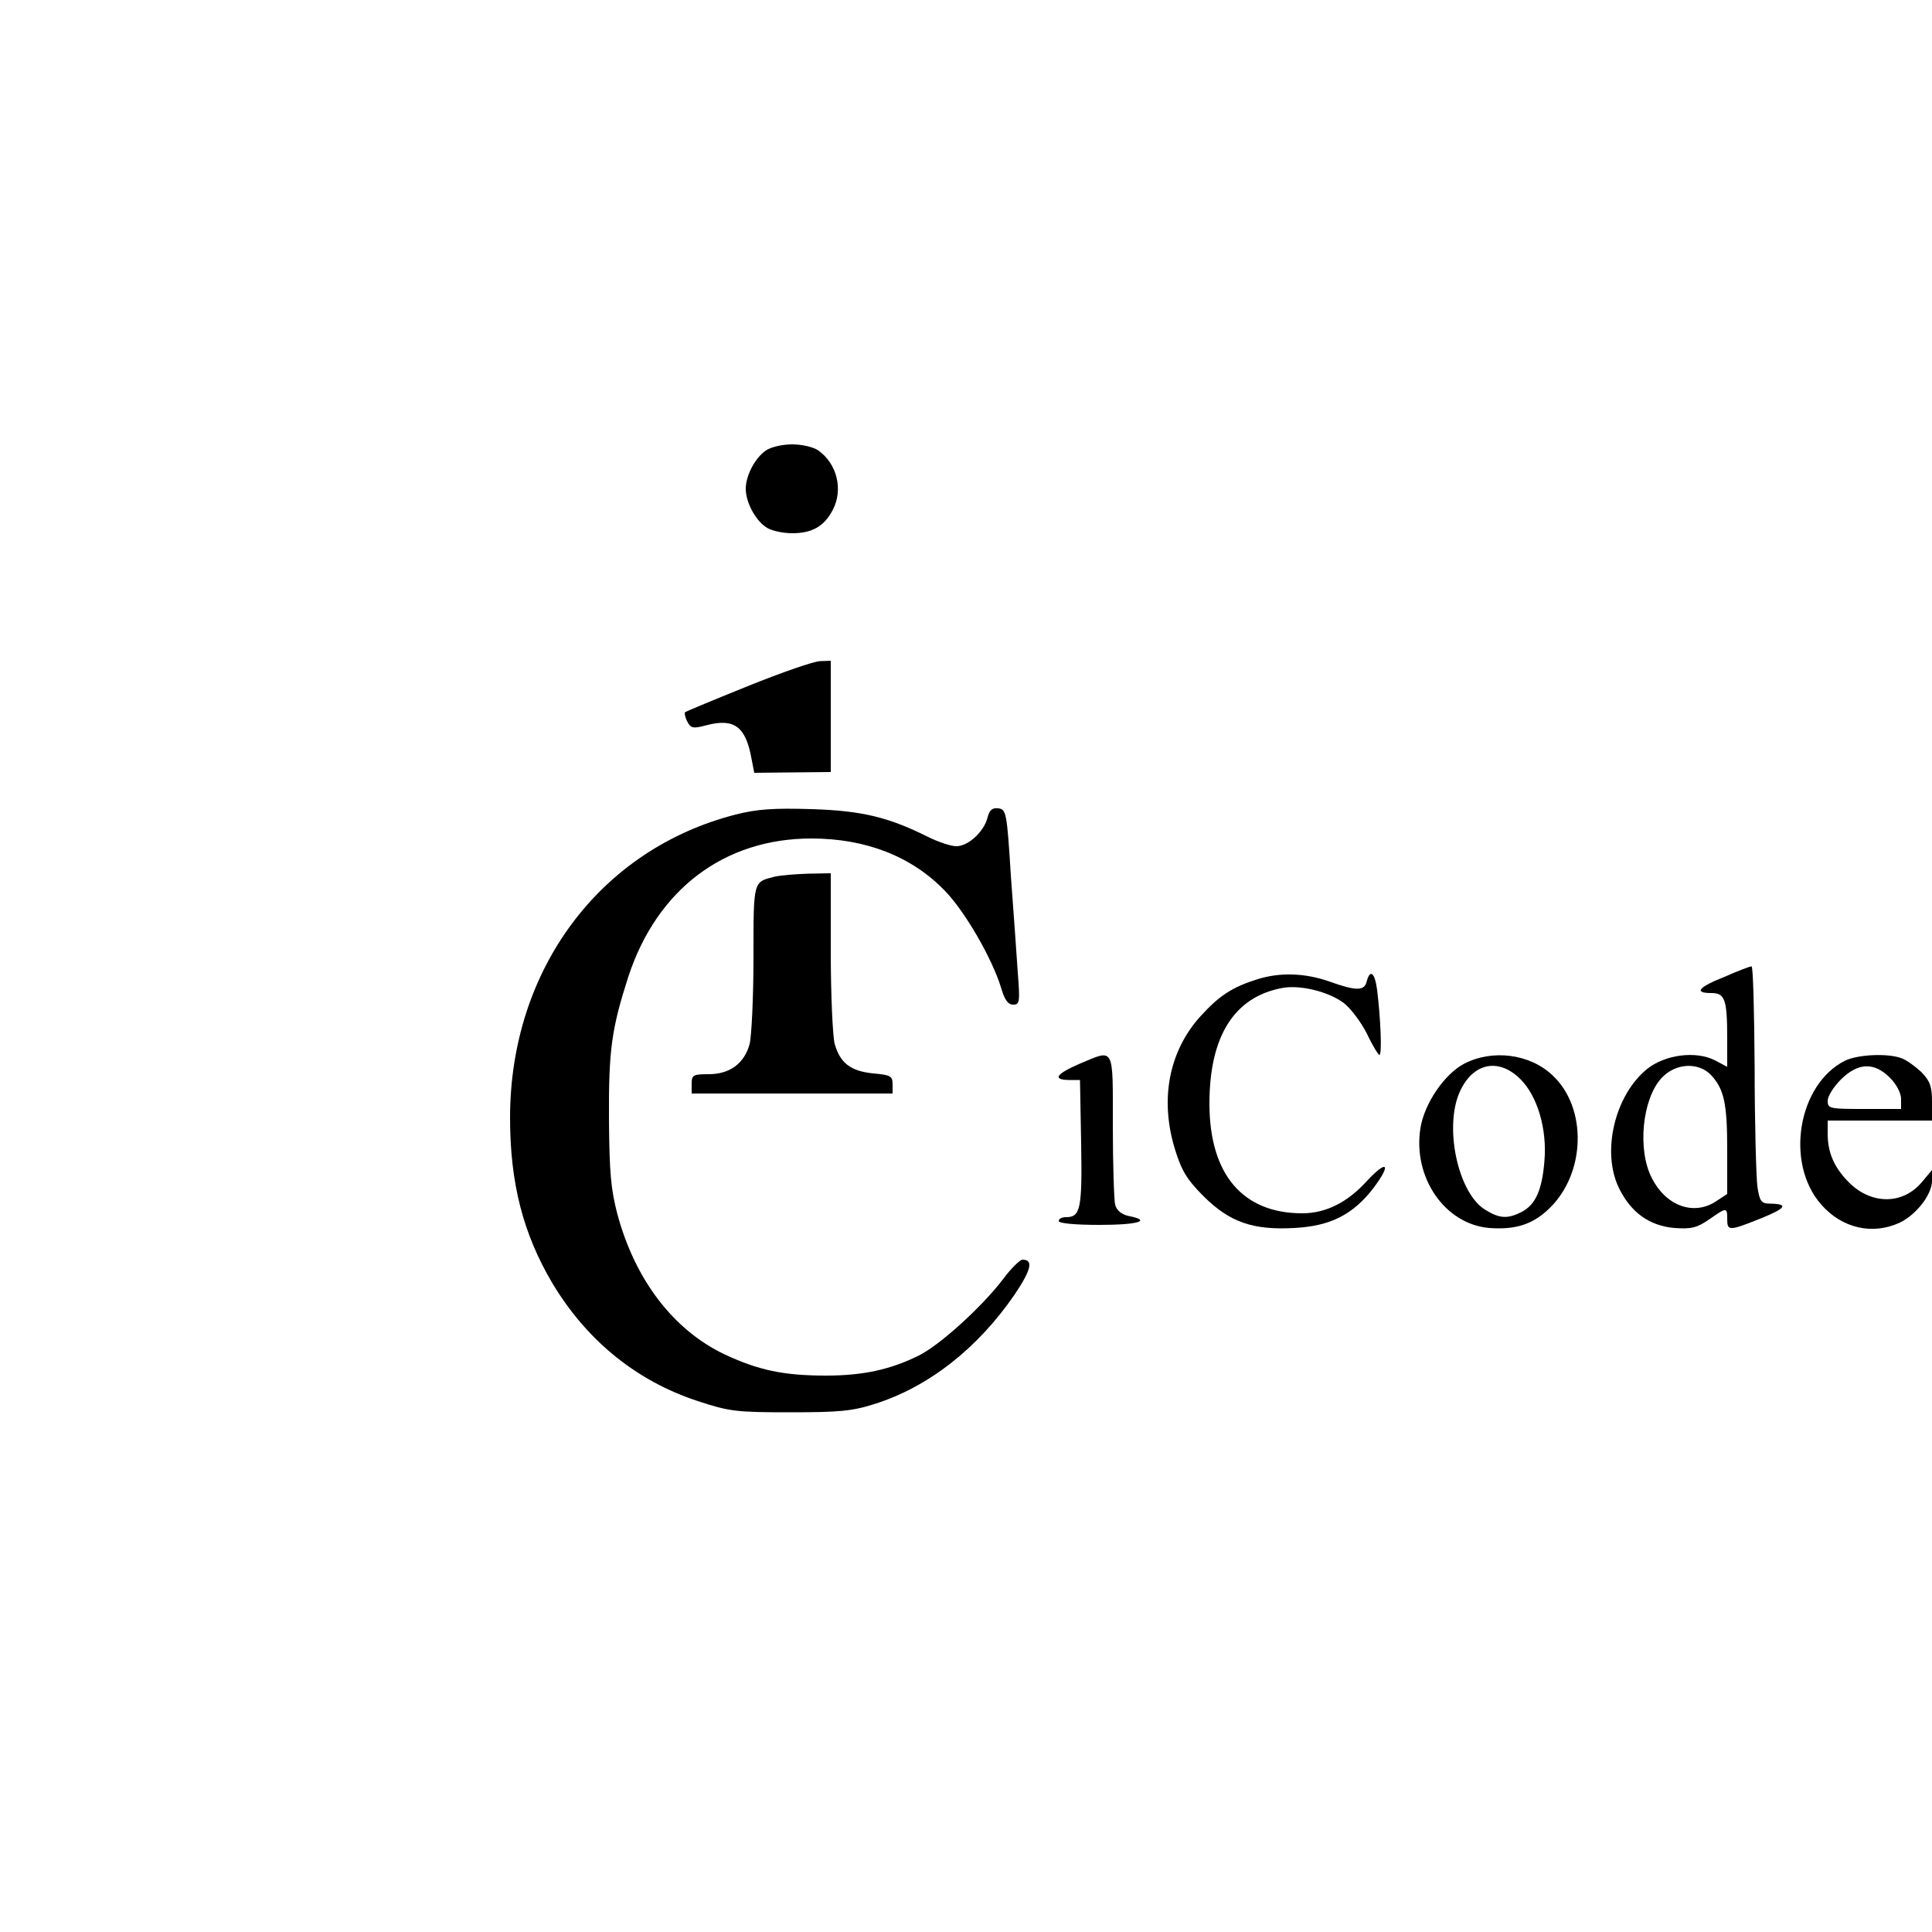
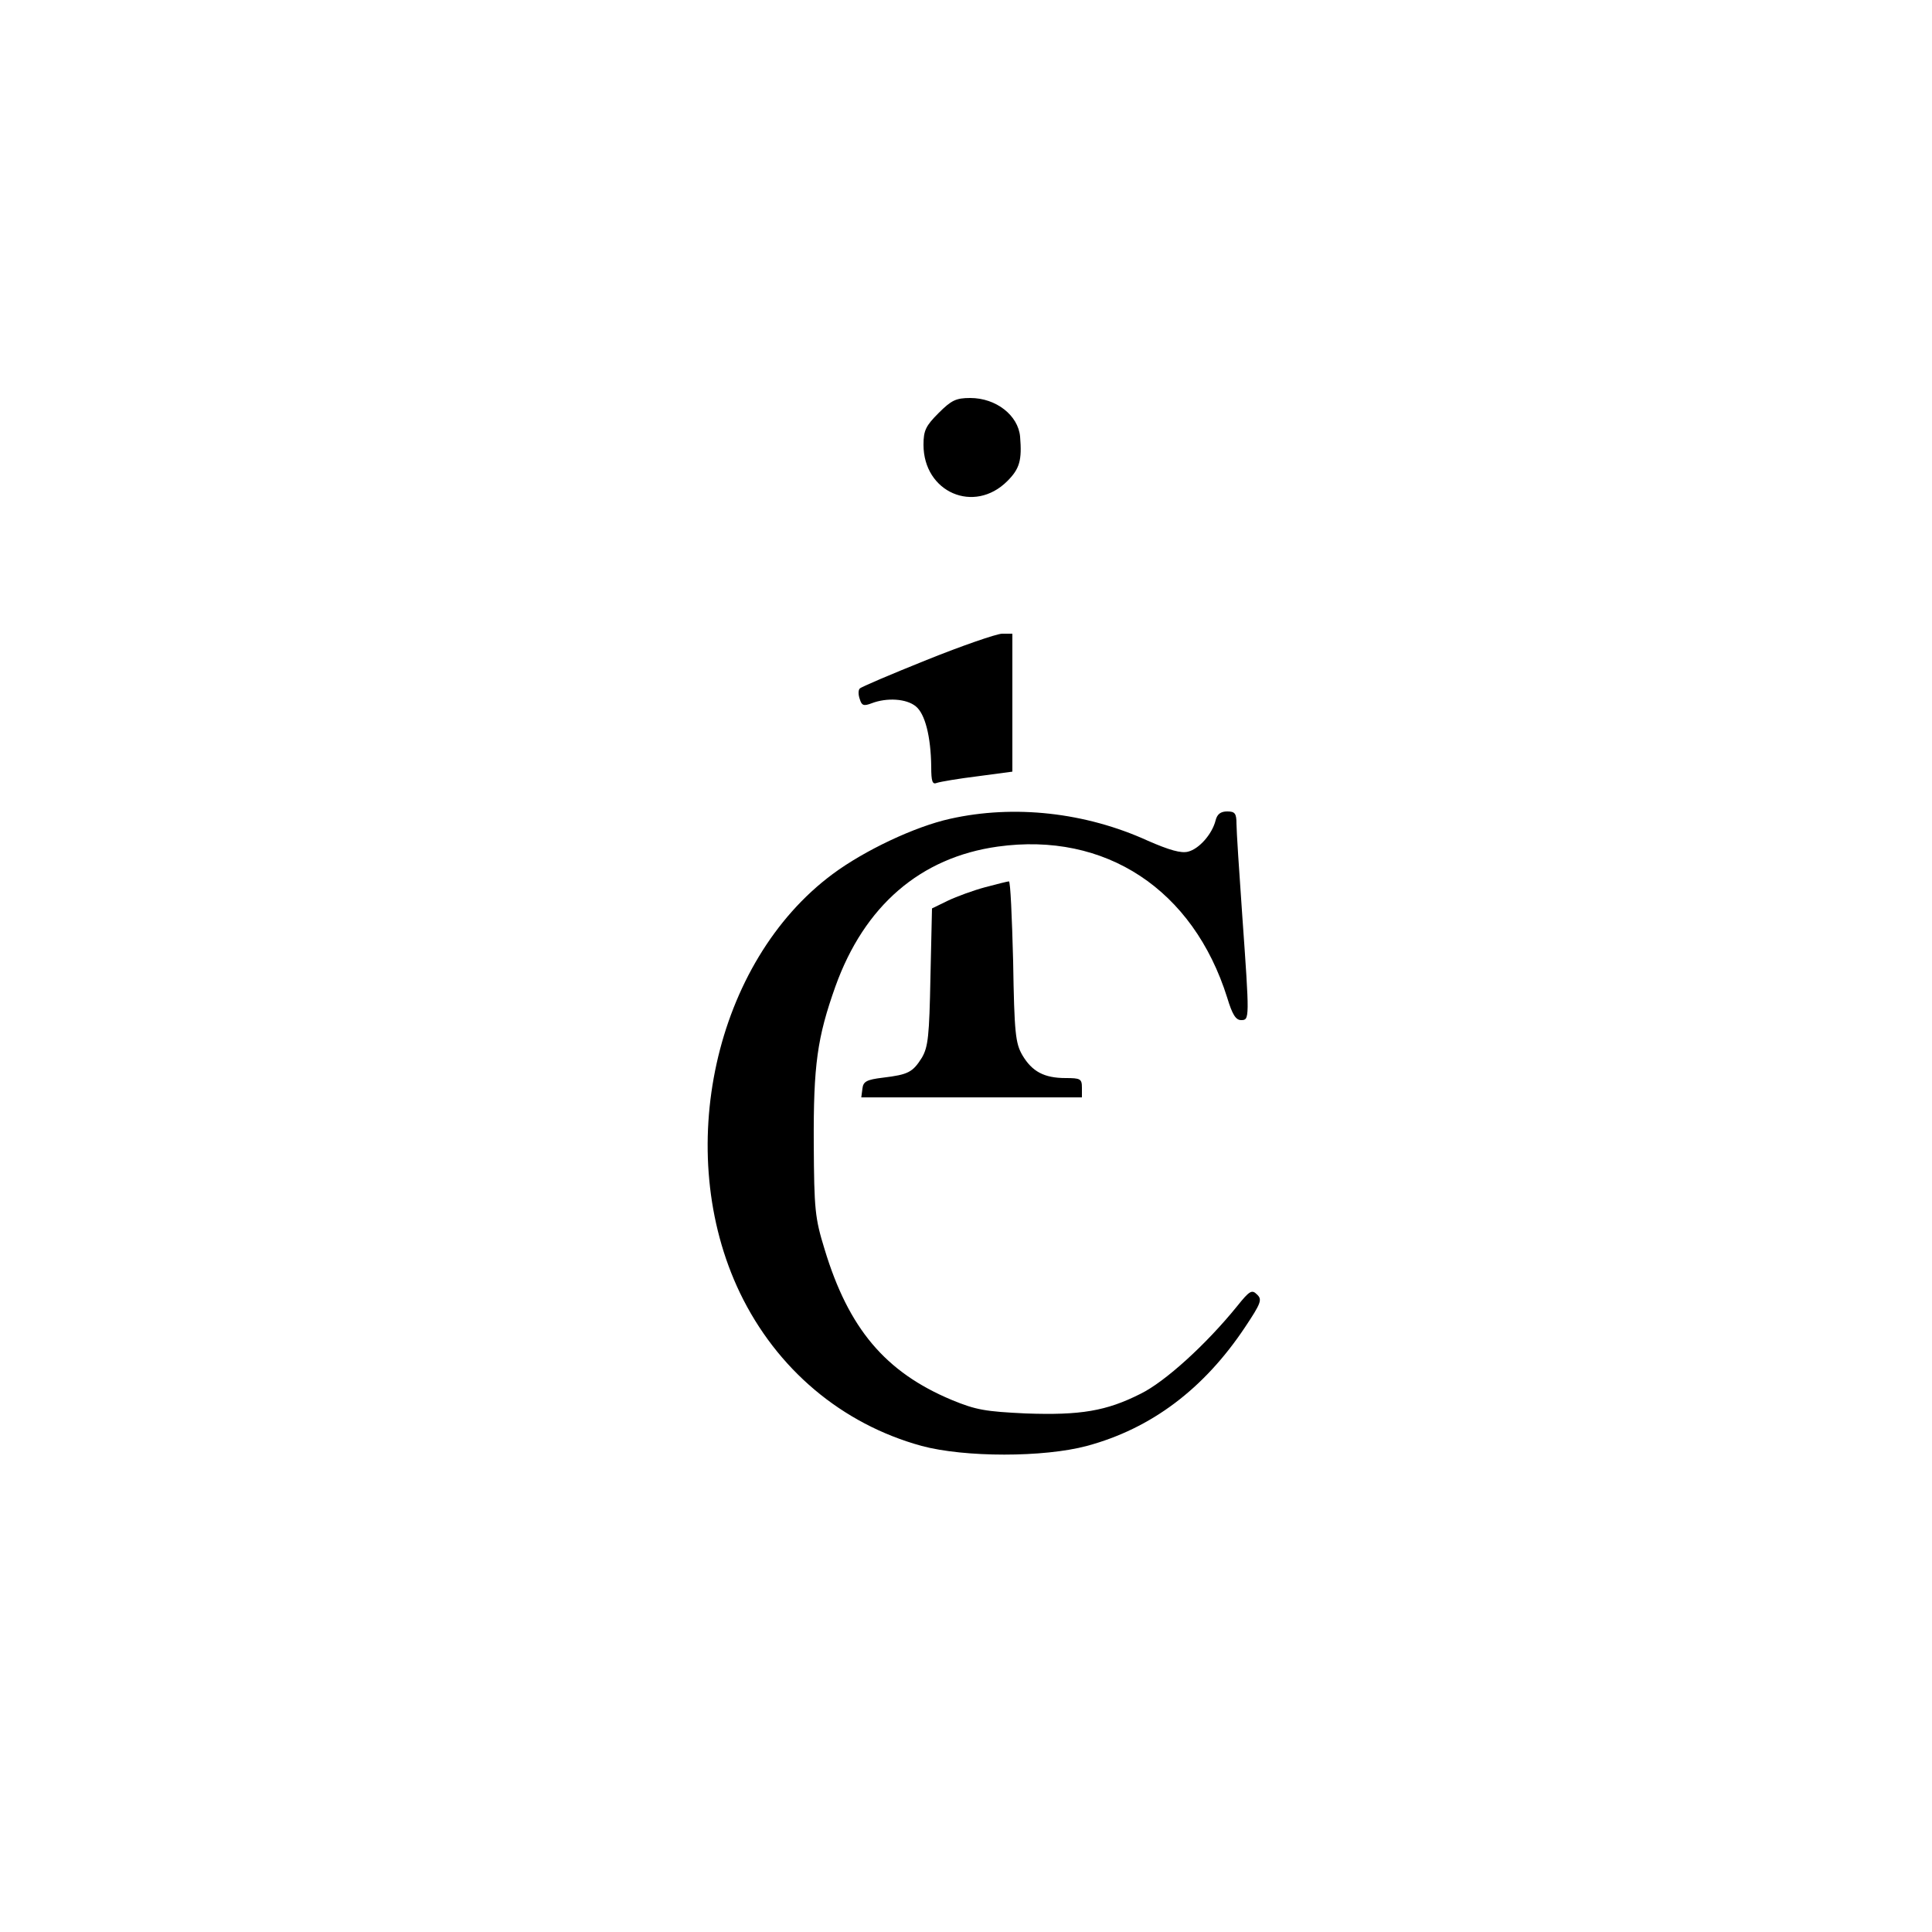
<svg xmlns="http://www.w3.org/2000/svg" version="1.0" width="500pt" height="500pt" viewBox="0 0 500 500" preserveAspectRatio="xMidYMid meet">
  <g transform="translate(0,500) scale(0.1,-0.1)" fill="#000000" stroke="none">
-     <path d="M1982 3834 c-28 -19 -52 -65 -52 -99 0 -34 24 -80 52 -99 12 -9 43 -16 68 -16 52 0 83 18 105 60 28 53 11 120 -37 154 -12 9 -43 16 -68 16 -25 0 -56 -7 -68 -16z" />
-     <path d="M1937 3225 c-87 -35 -161 -66 -164 -68 -2 -3 0 -14 6 -25 9 -17 15 -18 49 -9 72 19 102 -3 117 -87 l7 -36 99 1 99 1 0 144 0 144 -27 -1 c-16 0 -99 -29 -186 -64z" />
-     <path d="M1904 2892 c-352 -90 -584 -402 -584 -785 0 -169 34 -300 109 -427 89 -149 218 -254 377 -306 82 -27 100 -29 239 -29 127 0 161 3 220 22 138 44 265 143 361 283 43 64 49 90 20 90 -6 0 -29 -22 -49 -49 -56 -74 -168 -175 -221 -200 -73 -36 -144 -51 -238 -51 -111 0 -175 14 -263 55 -132 63 -231 192 -277 362 -17 65 -21 107 -22 248 -1 179 7 233 50 367 74 226 248 358 474 358 140 0 259 -46 345 -135 52 -53 123 -176 146 -252 9 -31 18 -43 31 -43 17 0 18 7 12 83 -3 45 -11 159 -18 252 -10 162 -12 170 -32 173 -16 2 -23 -4 -28 -23 -9 -37 -50 -75 -81 -75 -14 0 -47 11 -73 24 -102 51 -171 68 -302 72 -98 3 -141 0 -196 -14z" />
-     <path d="M2004 2731 c-55 -14 -54 -9 -54 -209 0 -103 -5 -204 -10 -224 -14 -51 -52 -78 -106 -78 -40 0 -44 -2 -44 -25 l0 -25 260 0 260 0 0 24 c0 21 -5 24 -50 28 -59 6 -86 27 -100 77 -5 20 -10 127 -10 239 l0 202 -57 -1 c-32 -1 -72 -4 -89 -8z" />
-     <path d="M4463 2472 c-68 -27 -80 -42 -34 -42 35 0 41 -16 41 -118 l0 -73 -32 17 c-49 25 -129 15 -176 -23 -83 -68 -118 -214 -72 -308 31 -63 78 -97 143 -103 44 -3 58 0 90 22 46 32 47 32 47 1 0 -31 5 -31 85 1 67 27 75 38 27 39 -24 0 -28 5 -34 45 -3 25 -7 163 -7 308 -1 144 -4 262 -8 261 -5 0 -36 -12 -70 -27z m-35 -254 c34 -37 42 -73 42 -194 l0 -114 -32 -21 c-57 -35 -127 -9 -163 62 -38 73 -25 205 25 259 36 39 95 42 128 8z" />
-     <path d="M3255 2466 c-67 -21 -100 -43 -149 -97 -81 -90 -105 -215 -65 -344 17 -55 31 -78 73 -120 68 -68 128 -89 236 -83 94 5 152 35 205 104 47 63 35 74 -18 17 -50 -55 -106 -83 -167 -83 -154 0 -240 101 -240 284 0 174 64 276 188 299 46 9 120 -9 160 -39 18 -14 45 -50 60 -80 14 -30 29 -54 32 -54 7 0 3 95 -6 168 -6 45 -18 55 -27 22 -6 -25 -27 -25 -97 0 -63 22 -127 24 -185 6z" />
-     <path d="M2794 2247 c-60 -26 -71 -41 -29 -42 l30 0 3 -164 c3 -170 -2 -191 -39 -191 -11 0 -19 -4 -19 -10 0 -6 42 -10 105 -10 101 0 137 11 76 23 -18 4 -31 14 -35 29 -3 13 -6 105 -6 206 0 207 5 197 -86 159z" />
-     <path d="M3789 2247 c-51 -27 -103 -103 -113 -167 -20 -127 63 -248 178 -258 68 -5 113 9 156 51 94 91 98 260 8 344 -59 56 -156 68 -229 30z m146 -40 c44 -44 69 -129 62 -211 -6 -76 -23 -113 -58 -132 -37 -19 -58 -18 -95 5 -68 41 -105 202 -70 296 32 83 102 101 161 42z" />
-     <path d="M4775 2255 c-122 -61 -156 -265 -62 -372 54 -62 133 -80 204 -47 43 21 83 73 83 108 l0 28 -26 -31 c-50 -60 -133 -59 -191 1 -37 38 -53 76 -53 124 l0 34 135 0 135 0 0 49 c0 39 -5 53 -27 76 -16 15 -38 31 -51 36 -36 14 -114 10 -147 -6z m116 -44 c17 -17 29 -40 29 -55 l0 -26 -95 0 c-90 0 -95 1 -95 21 0 12 15 36 34 55 44 44 86 46 127 5z" />
+     <path d="M2429 3931 c-33 -33 -39 -45 -39 -82 0 -123 131 -180 217 -94 32 32 38 54 33 115 -5 55 -62 100 -129 100 -37 0 -49 -6 -82 -39z" />
+     <path d="M2398 3292 c-92 -37 -170 -70 -173 -74 -4 -4 -4 -16 0 -27 5 -17 10 -19 31 -11 39 15 90 12 114 -8 24 -19 39 -78 40 -156 0 -39 3 -47 15 -42 9 3 56 11 105 17 l90 12 0 178 0 179 -27 0 c-16 -1 -103 -31 -195 -68z" />
+     <path d="M2459 2881 c-91 -20 -222 -82 -304 -143 -306 -227 -415 -719 -240 -1084 95 -197 263 -339 470 -396 112 -30 316 -30 428 0 167 45 303 148 409 307 42 63 45 72 31 85 -13 13 -19 10 -51 -30 -81 -100 -187 -196 -250 -227 -89 -45 -156 -56 -297 -51 -105 5 -129 9 -192 35 -172 72 -267 185 -329 390 -25 81 -27 103 -28 273 -1 204 9 275 56 407 75 209 220 334 420 362 279 39 506 -111 594 -391 13 -43 22 -58 36 -58 22 0 22 2 3 270 -8 113 -15 220 -15 238 0 27 -4 32 -24 32 -17 0 -26 -7 -30 -23 -9 -36 -43 -74 -71 -81 -18 -5 -49 4 -104 28 -162 74 -347 94 -512 57z" />
+     <path d="M2550 2704 c-30 -8 -74 -24 -97 -35 l-41 -20 -4 -177 c-3 -154 -6 -181 -22 -209 -24 -38 -35 -44 -101 -52 -42 -5 -51 -10 -53 -28 l-3 -23 285 0 286 0 0 25 c0 23 -4 25 -42 25 -56 0 -87 17 -112 59 -18 31 -21 57 -24 243 -3 114 -7 208 -11 207 -3 0 -31 -7 -61 -15z" />
  </g>
</svg>
